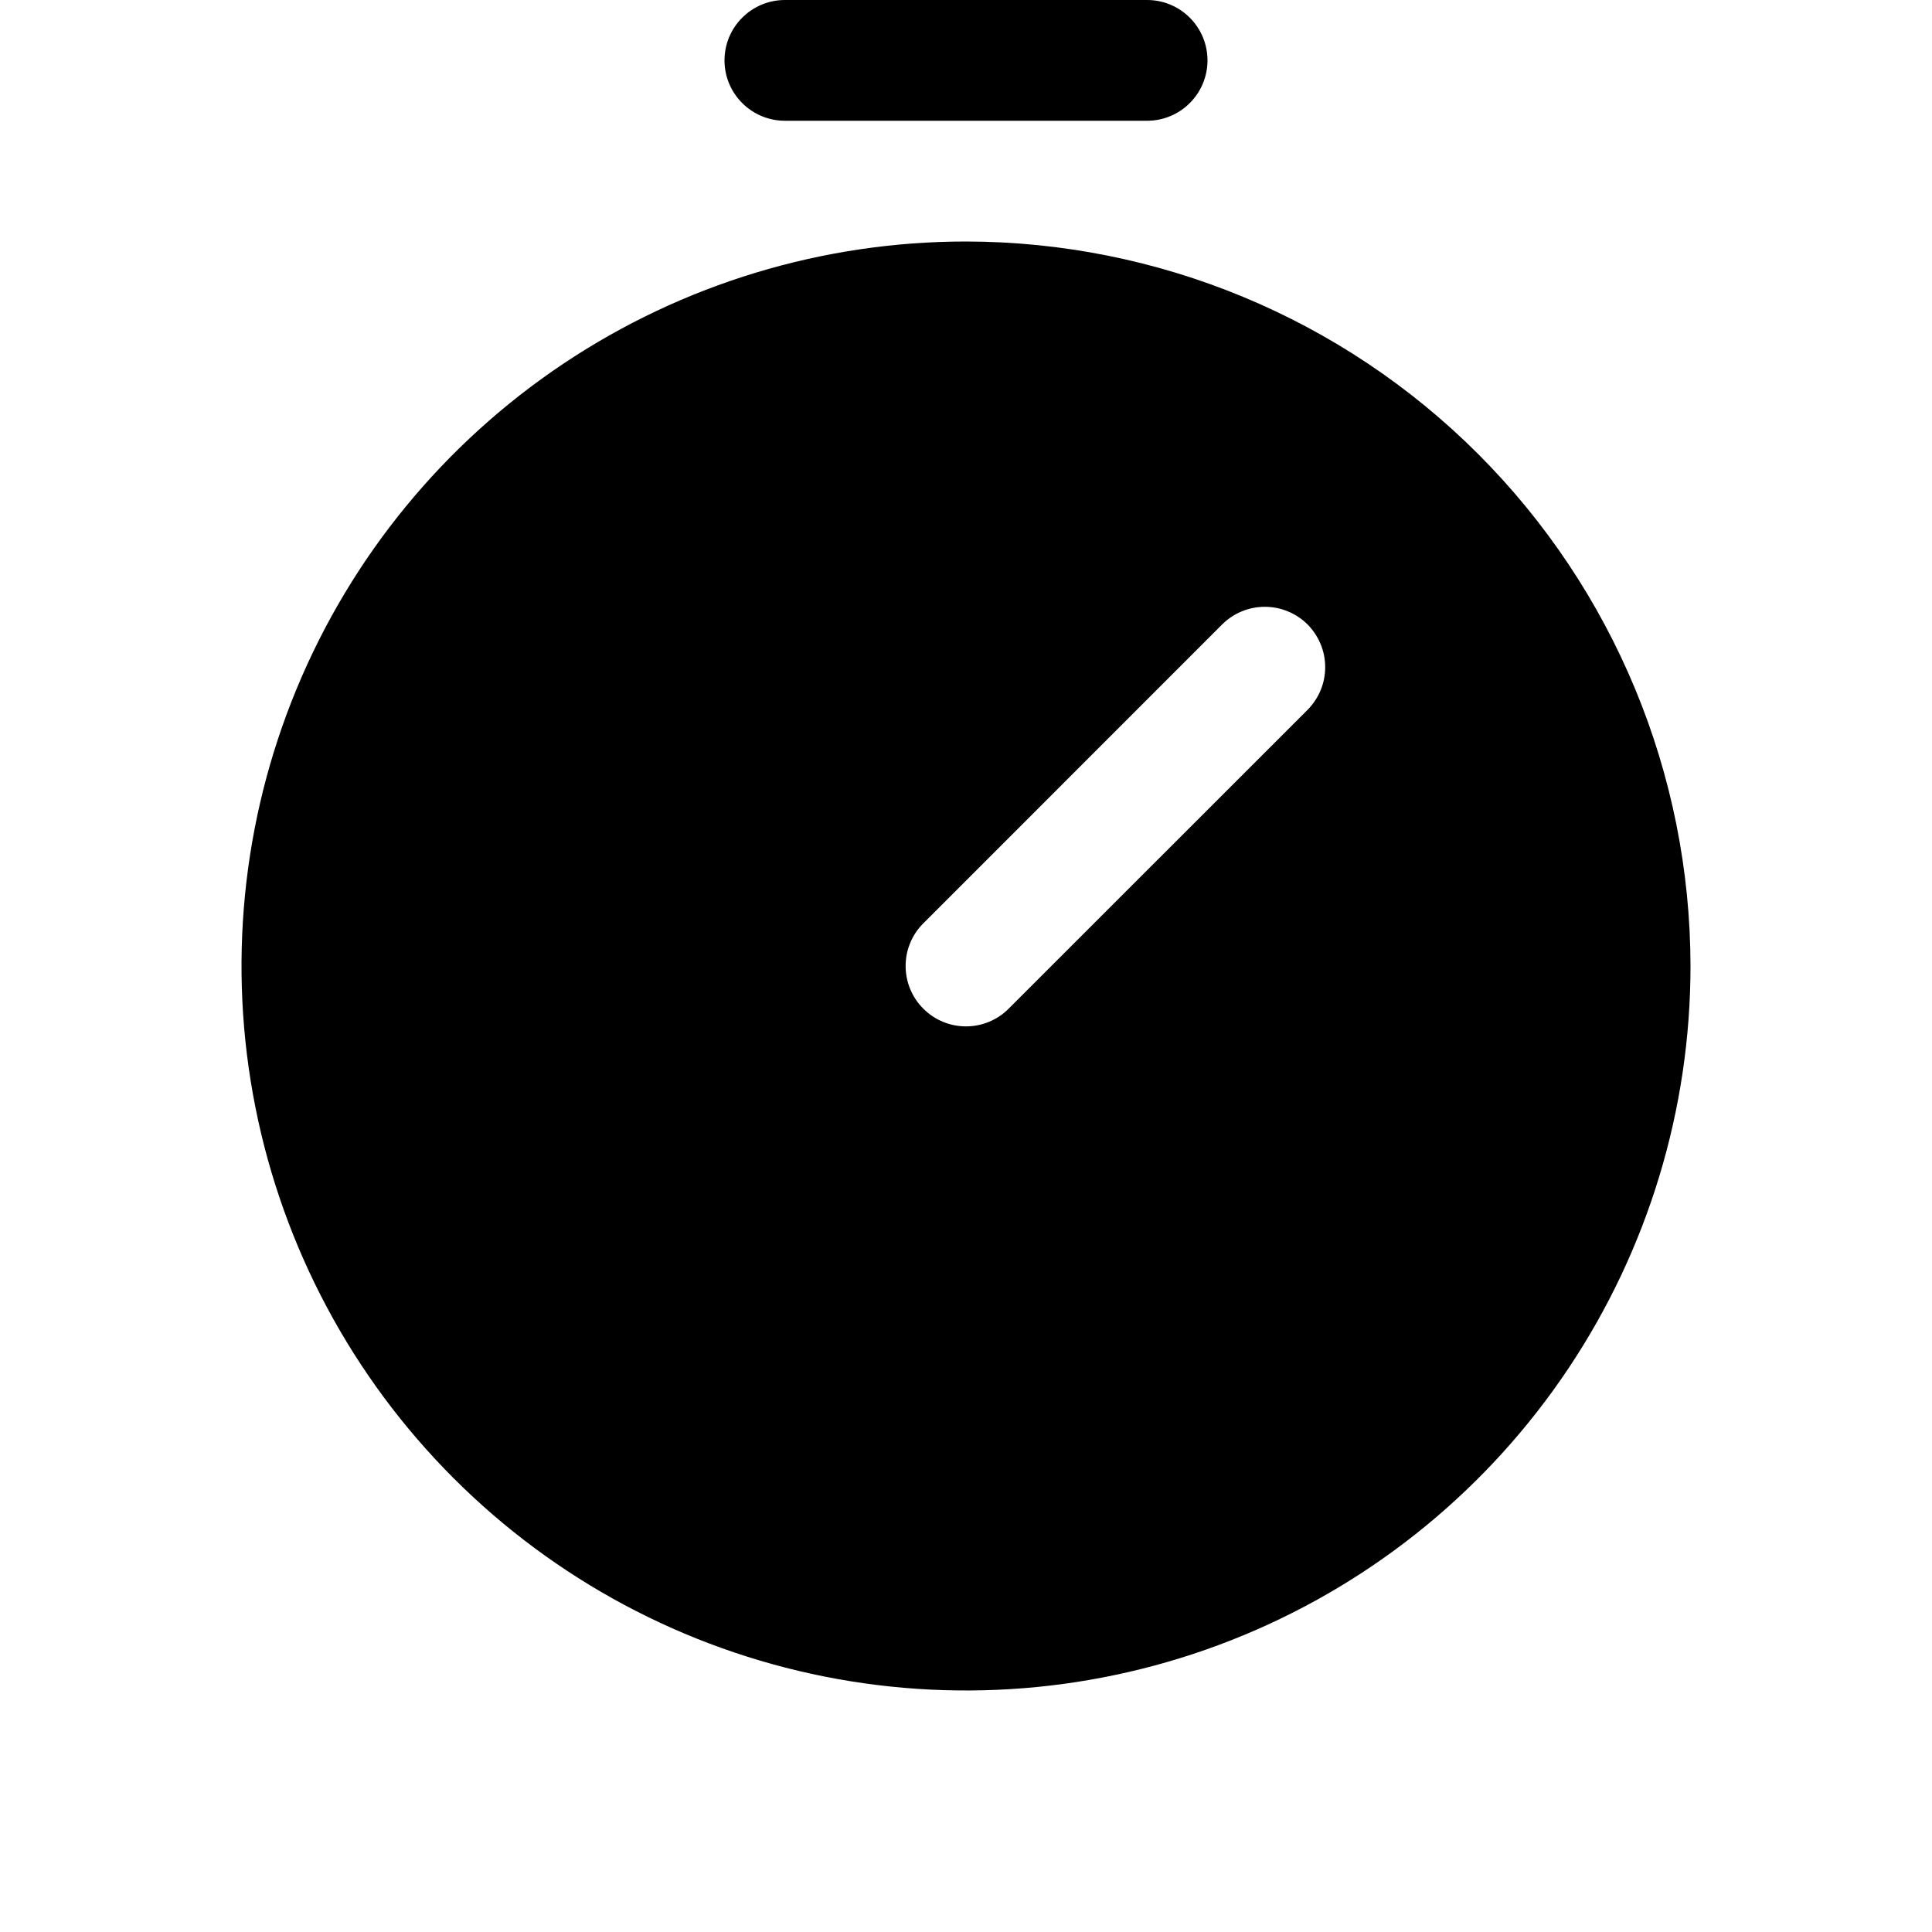
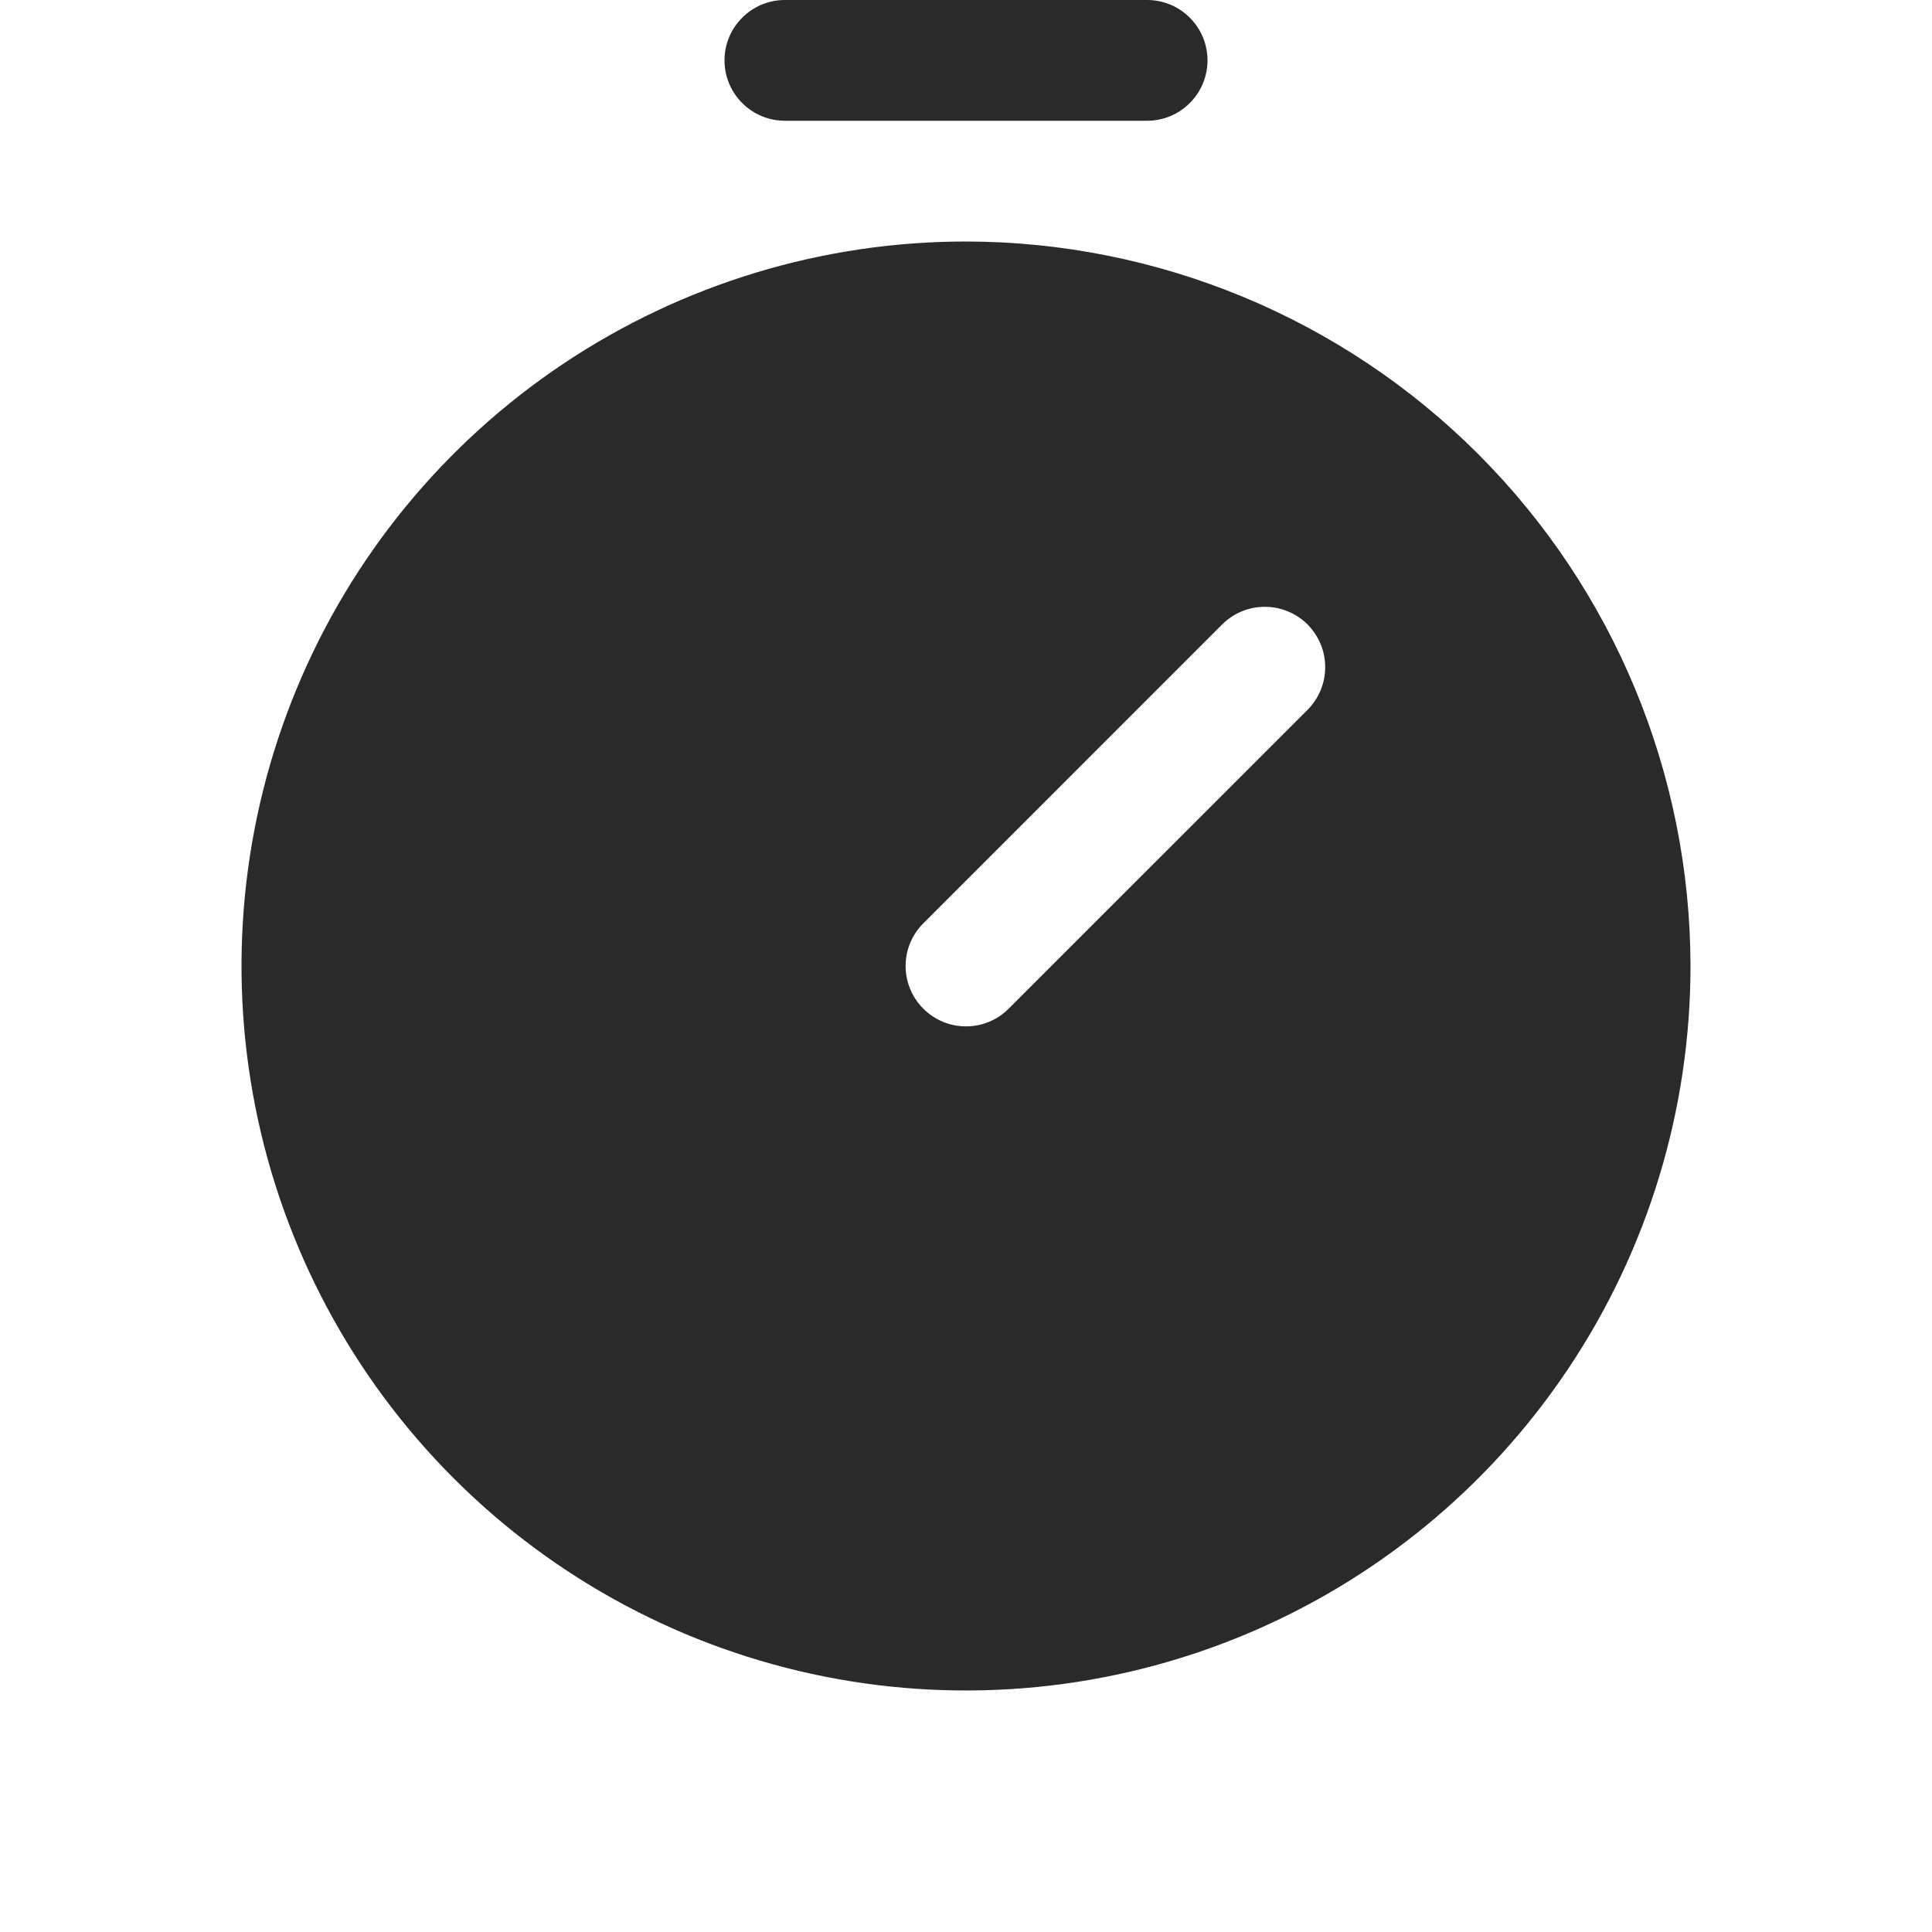
<svg xmlns="http://www.w3.org/2000/svg" width="24" height="24" viewBox="0 0 24 24" fill="none">
-   <path d="M9.75 1.5H14.25C14.449 1.5 14.64 1.421 14.78 1.28C14.921 1.14 15 0.949 15 0.75C15 0.551 14.921 0.36 14.78 0.22C14.64 0.079 14.449 0 14.25 0L9.75 0C9.551 0 9.36 0.079 9.22 0.22C9.079 0.36 9 0.551 9 0.75C9 0.949 9.079 1.14 9.22 1.28C9.36 1.421 9.551 1.5 9.75 1.5Z" fill="black" />
-   <path d="M12 3C10.22 3 8.48 3.528 7 4.517C5.52 5.506 4.366 6.911 3.685 8.556C3.004 10.2 2.826 12.01 3.173 13.756C3.52 15.502 4.377 17.105 5.636 18.364C6.895 19.623 8.498 20.48 10.244 20.827C11.99 21.174 13.8 20.996 15.444 20.315C17.089 19.634 18.494 18.48 19.483 17C20.472 15.52 21 13.78 21 12C20.997 9.614 20.048 7.326 18.361 5.639C16.674 3.952 14.386 3.003 12 3ZM16.243 8.818L12.53 12.53C12.461 12.6 12.378 12.655 12.287 12.693C12.196 12.731 12.098 12.75 12 12.75C11.902 12.75 11.804 12.731 11.713 12.693C11.622 12.655 11.539 12.6 11.47 12.53C11.4 12.461 11.345 12.378 11.307 12.287C11.269 12.196 11.25 12.098 11.25 12C11.25 11.902 11.269 11.804 11.307 11.713C11.345 11.622 11.4 11.539 11.47 11.47L15.182 7.757C15.252 7.688 15.334 7.632 15.425 7.595C15.516 7.557 15.614 7.538 15.712 7.538C15.811 7.538 15.908 7.557 15.999 7.595C16.09 7.632 16.173 7.688 16.243 7.757C16.312 7.827 16.367 7.91 16.405 8.001C16.443 8.092 16.462 8.189 16.462 8.288C16.462 8.386 16.443 8.484 16.405 8.575C16.367 8.666 16.312 8.748 16.243 8.818H16.243Z" fill="black" />
+   <path d="M9.75 1.5H14.25C14.449 1.5 14.64 1.421 14.78 1.28C14.921 1.14 15 0.949 15 0.75C15 0.551 14.921 0.36 14.78 0.22C14.64 0.079 14.449 0 14.25 0L9.75 0C9.551 0 9.36 0.079 9.22 0.22C9.079 0.36 9 0.551 9 0.75C9 0.949 9.079 1.14 9.22 1.28C9.36 1.421 9.551 1.5 9.75 1.5V1.5Z" fill="#2B2A2A" />
+   <path d="M12 3C10.22 3 8.48 3.528 7 4.517C5.52 5.506 4.366 6.911 3.685 8.556C3.004 10.2 2.826 12.01 3.173 13.756C3.52 15.502 4.377 17.105 5.636 18.364C6.895 19.623 8.498 20.48 10.244 20.827C11.99 21.174 13.8 20.996 15.444 20.315C17.089 19.634 18.494 18.48 19.483 17C20.472 15.52 21 13.78 21 12C20.997 9.614 20.048 7.326 18.361 5.639C16.674 3.952 14.386 3.003 12 3V3ZM16.243 8.818L12.53 12.53C12.461 12.6 12.378 12.655 12.287 12.693C12.196 12.731 12.098 12.75 12 12.75C11.902 12.75 11.804 12.731 11.713 12.693C11.622 12.655 11.539 12.6 11.47 12.53C11.4 12.461 11.345 12.378 11.307 12.287C11.269 12.196 11.25 12.098 11.25 12C11.25 11.902 11.269 11.804 11.307 11.713C11.345 11.622 11.4 11.539 11.47 11.47L15.182 7.757C15.252 7.688 15.334 7.632 15.425 7.595C15.516 7.557 15.614 7.538 15.712 7.538C15.811 7.538 15.908 7.557 15.999 7.595C16.09 7.632 16.173 7.688 16.243 7.757C16.312 7.827 16.367 7.91 16.405 8.001C16.443 8.092 16.462 8.189 16.462 8.288C16.462 8.386 16.443 8.484 16.405 8.575C16.367 8.666 16.312 8.748 16.243 8.818H16.243Z" fill="#2B2A2A" />
</svg>
